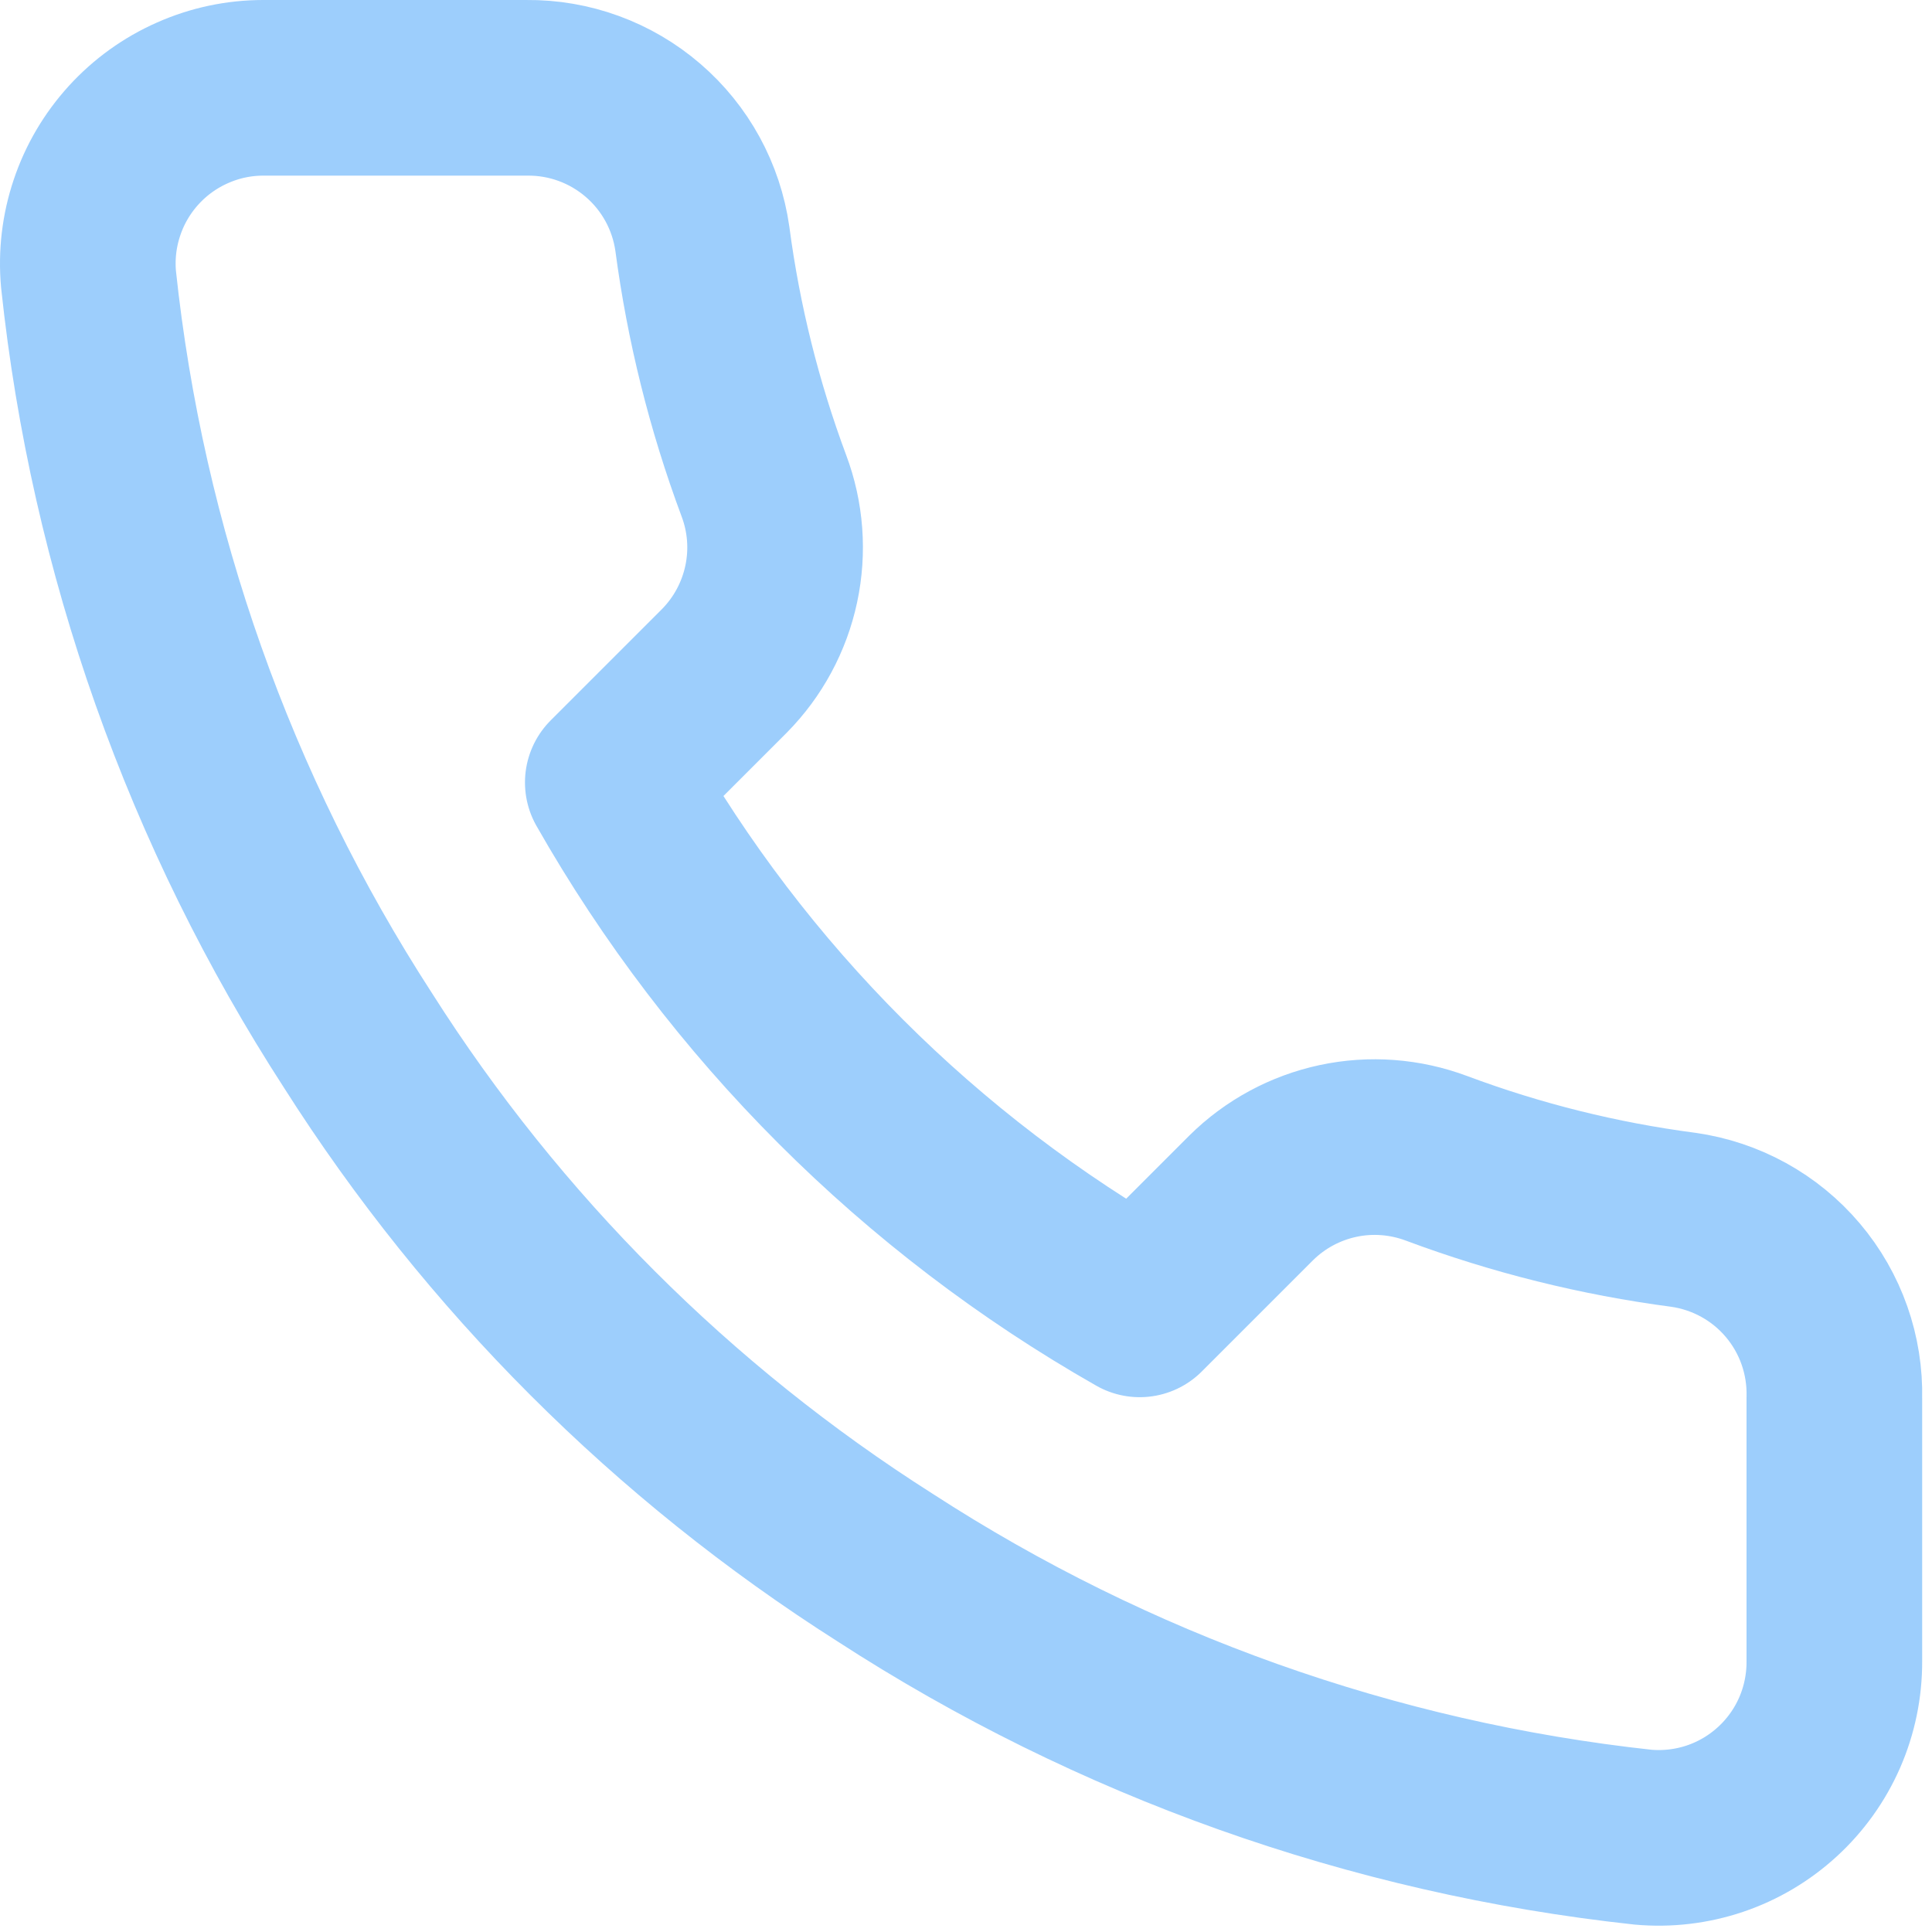
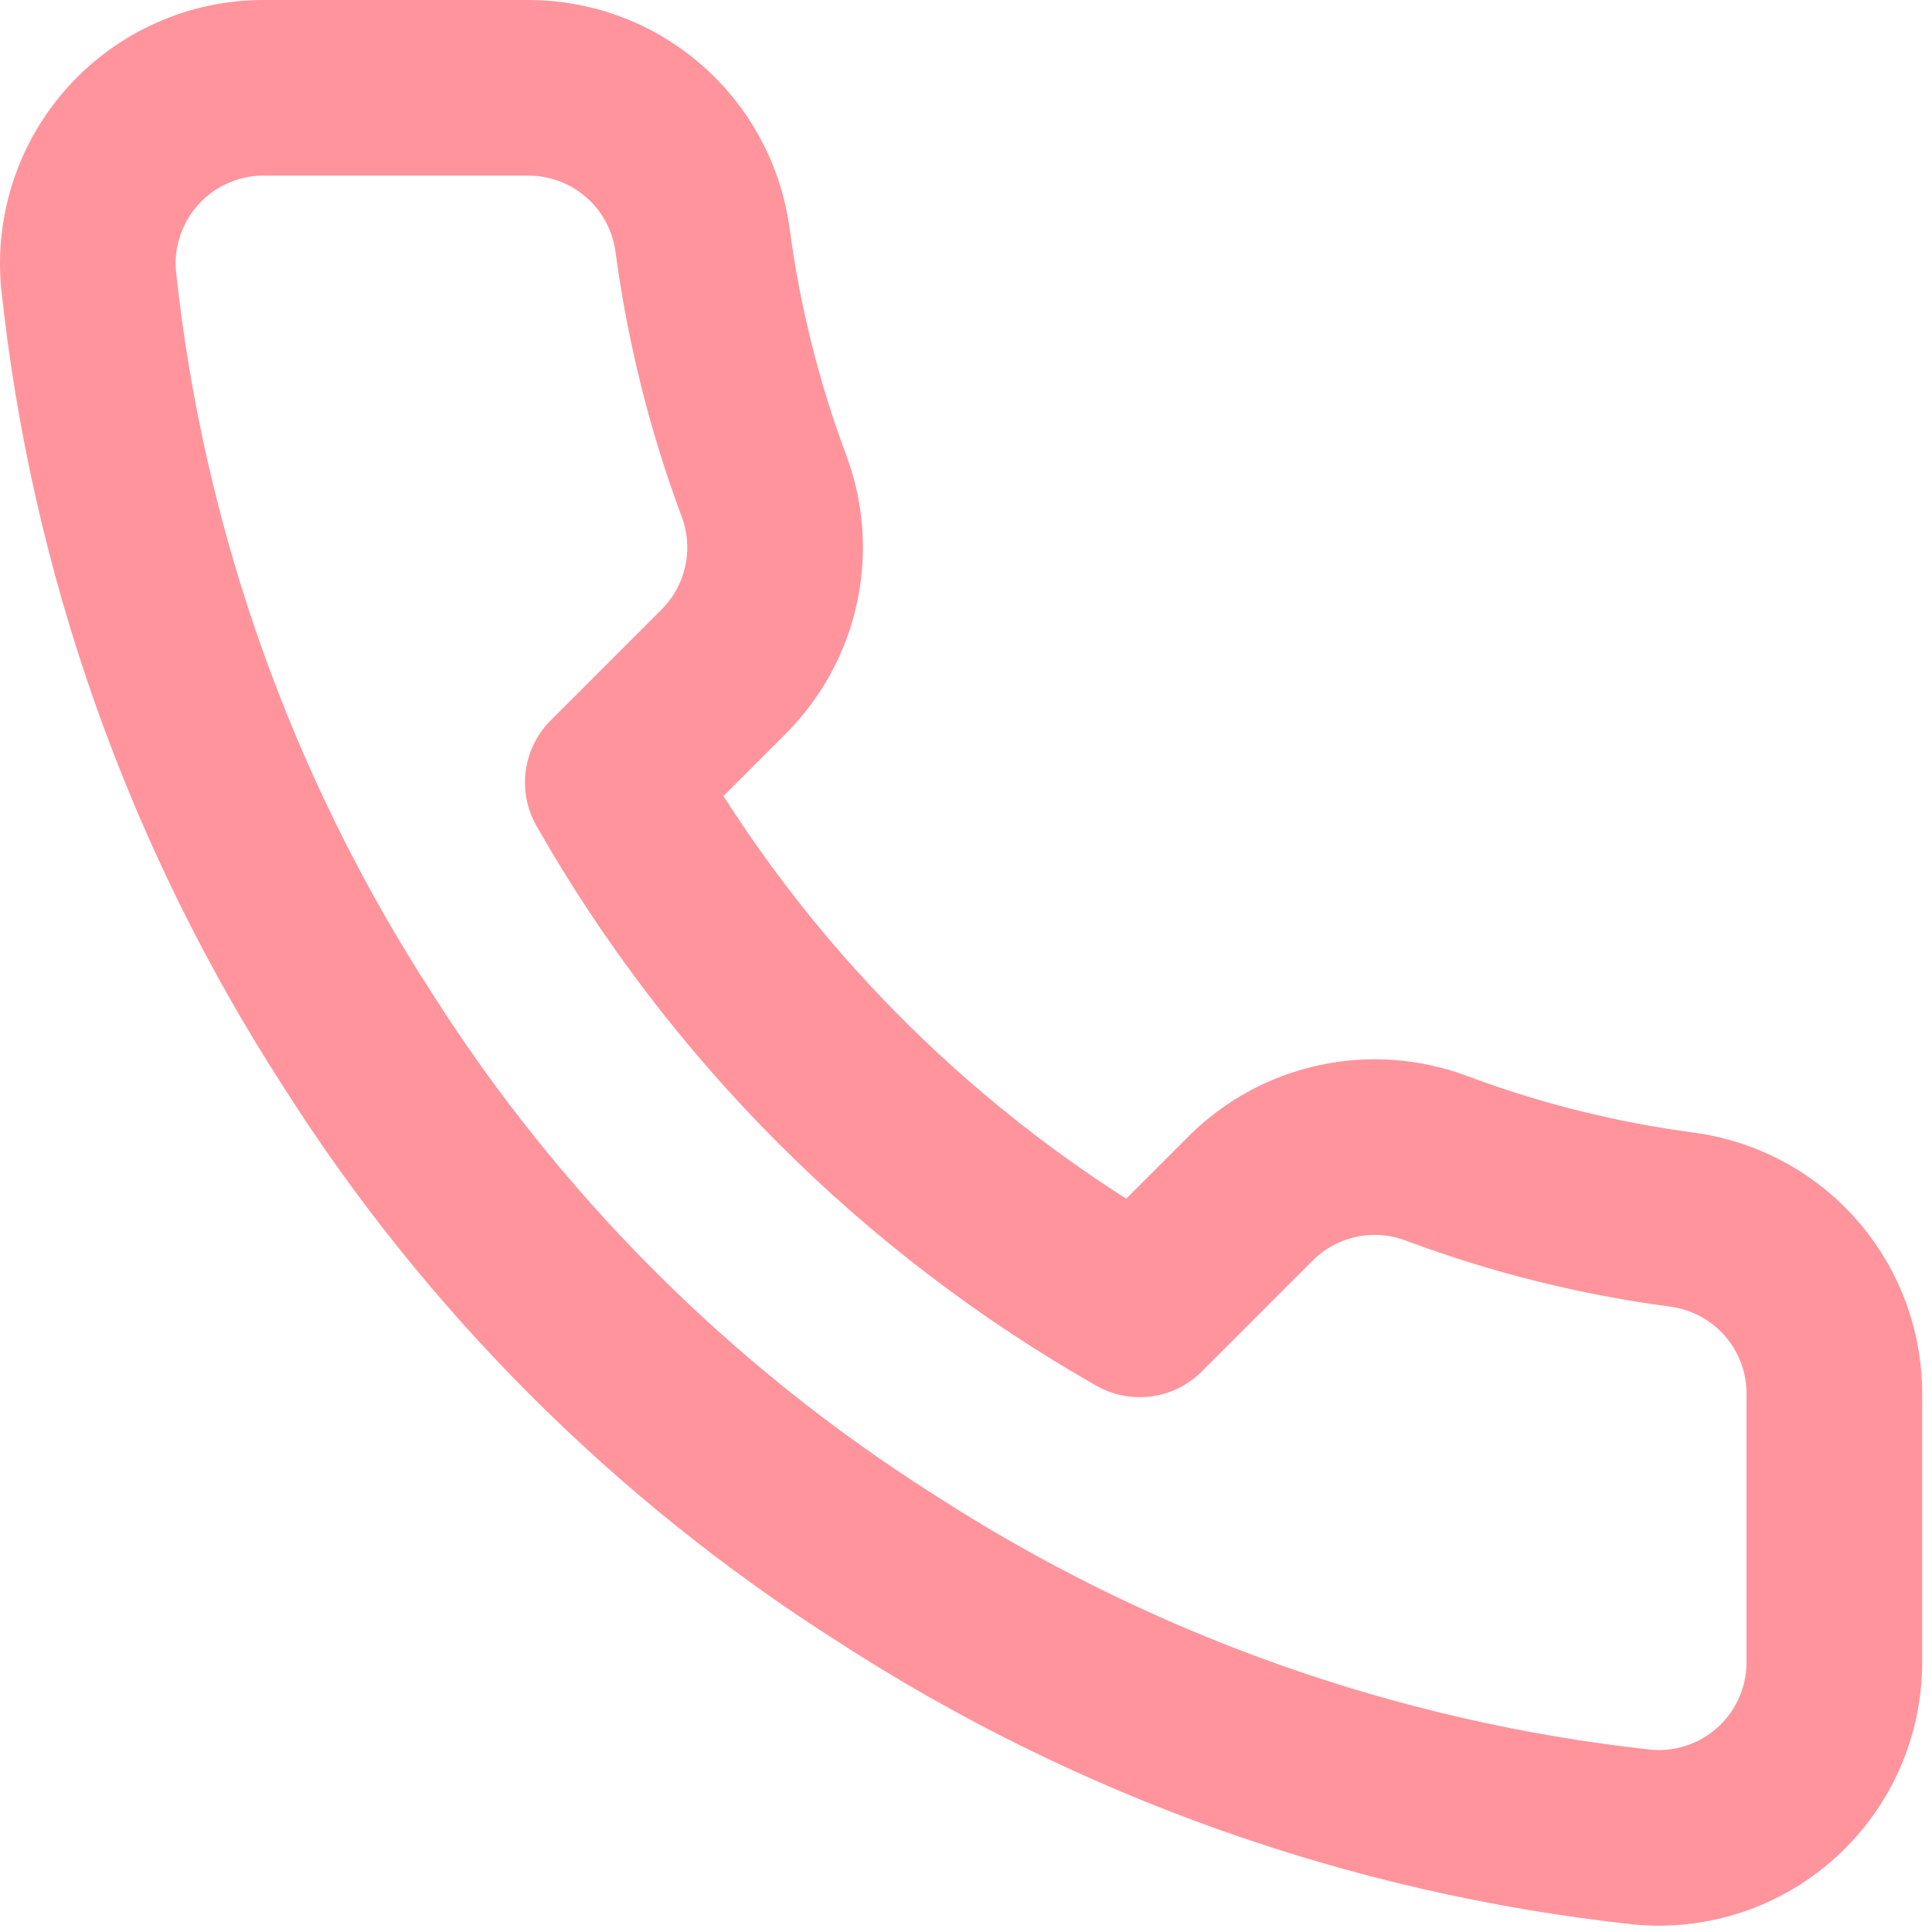
<svg xmlns="http://www.w3.org/2000/svg" width="22" height="22" viewBox="0 0 22 22" fill="none">
-   <path d="M20.888 15.92V18.92C20.889 19.199 20.832 19.474 20.721 19.729C20.609 19.985 20.445 20.214 20.24 20.402C20.035 20.59 19.793 20.734 19.529 20.823C19.265 20.912 18.985 20.945 18.708 20.92C15.631 20.586 12.675 19.534 10.078 17.85C7.662 16.315 5.613 14.266 4.078 11.85C2.388 9.241 1.336 6.271 1.008 3.18C0.983 2.904 1.016 2.625 1.105 2.362C1.193 2.099 1.336 1.857 1.523 1.652C1.71 1.447 1.938 1.283 2.192 1.171C2.446 1.058 2.72 1 2.998 1H5.998C6.483 0.995 6.954 1.167 7.322 1.484C7.69 1.8 7.93 2.24 7.998 2.72C8.125 3.68 8.36 4.623 8.698 5.53C8.833 5.888 8.862 6.277 8.782 6.651C8.702 7.025 8.517 7.368 8.248 7.64L6.978 8.91C8.402 11.414 10.475 13.486 12.978 14.91L14.248 13.64C14.52 13.371 14.863 13.186 15.237 13.106C15.611 13.026 16 13.056 16.358 13.19C17.265 13.529 18.208 13.764 19.168 13.89C19.654 13.959 20.098 14.203 20.415 14.578C20.732 14.952 20.9 15.43 20.888 15.92Z" stroke="#9DCEFC" stroke-width="2" stroke-linecap="round" stroke-linejoin="round" />
+   <path d="M20.888 15.92V18.92C20.889 19.199 20.832 19.474 20.721 19.729C20.609 19.985 20.445 20.214 20.24 20.402C20.035 20.59 19.793 20.734 19.529 20.823C19.265 20.912 18.985 20.945 18.708 20.92C15.631 20.586 12.675 19.534 10.078 17.85C7.662 16.315 5.613 14.266 4.078 11.85C2.388 9.241 1.336 6.271 1.008 3.18C0.983 2.904 1.016 2.625 1.105 2.362C1.193 2.099 1.336 1.857 1.523 1.652C1.71 1.447 1.938 1.283 2.192 1.171C2.446 1.058 2.72 1 2.998 1H5.998C6.483 0.995 6.954 1.167 7.322 1.484C7.69 1.8 7.93 2.24 7.998 2.72C8.125 3.68 8.36 4.623 8.698 5.53C8.833 5.888 8.862 6.277 8.782 6.651C8.702 7.025 8.517 7.368 8.248 7.64L6.978 8.91C8.402 11.414 10.475 13.486 12.978 14.91L14.248 13.64C14.52 13.371 14.863 13.186 15.237 13.106C15.611 13.026 16 13.056 16.358 13.19C17.265 13.529 18.208 13.764 19.168 13.89C19.654 13.959 20.098 14.203 20.415 14.578C20.732 14.952 20.9 15.43 20.888 15.92Z" stroke="#ff949c" stroke-width="2" stroke-linecap="round" stroke-linejoin="round" />
</svg>
